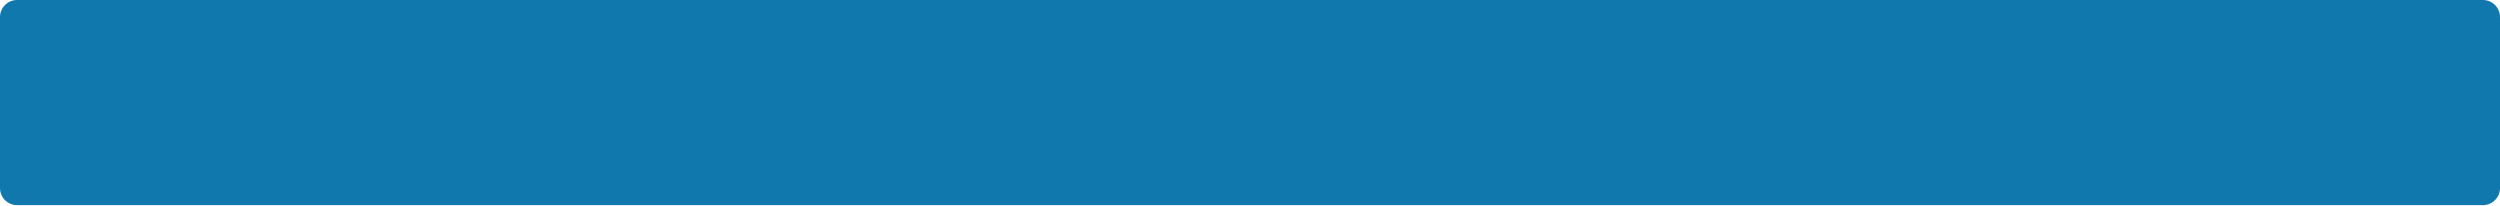
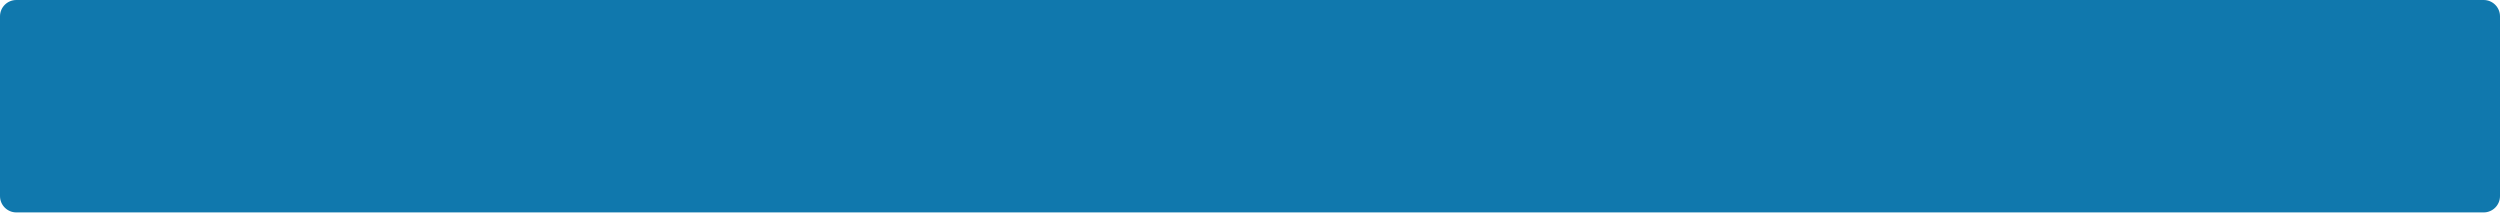
- <svg xmlns="http://www.w3.org/2000/svg" width="585" height="48" viewBox="0 0 585 48">
-   <rect id="En_chiffres-12-03ar_-_Copy" data-name="En chiffres-12-03ar - Copy" width="585" height="48" rx="4" fill="#1078ad" />
+ <svg xmlns="http://www.w3.org/2000/svg" width="612" height="52" viewBox="0 0 612 52">
+   <rect id="En_chiffres-12-03ar_-_Copy" data-name="En chiffres-12-03ar - Copy" width="612" height="52" rx="4" fill="#1078ad" />
</svg>
